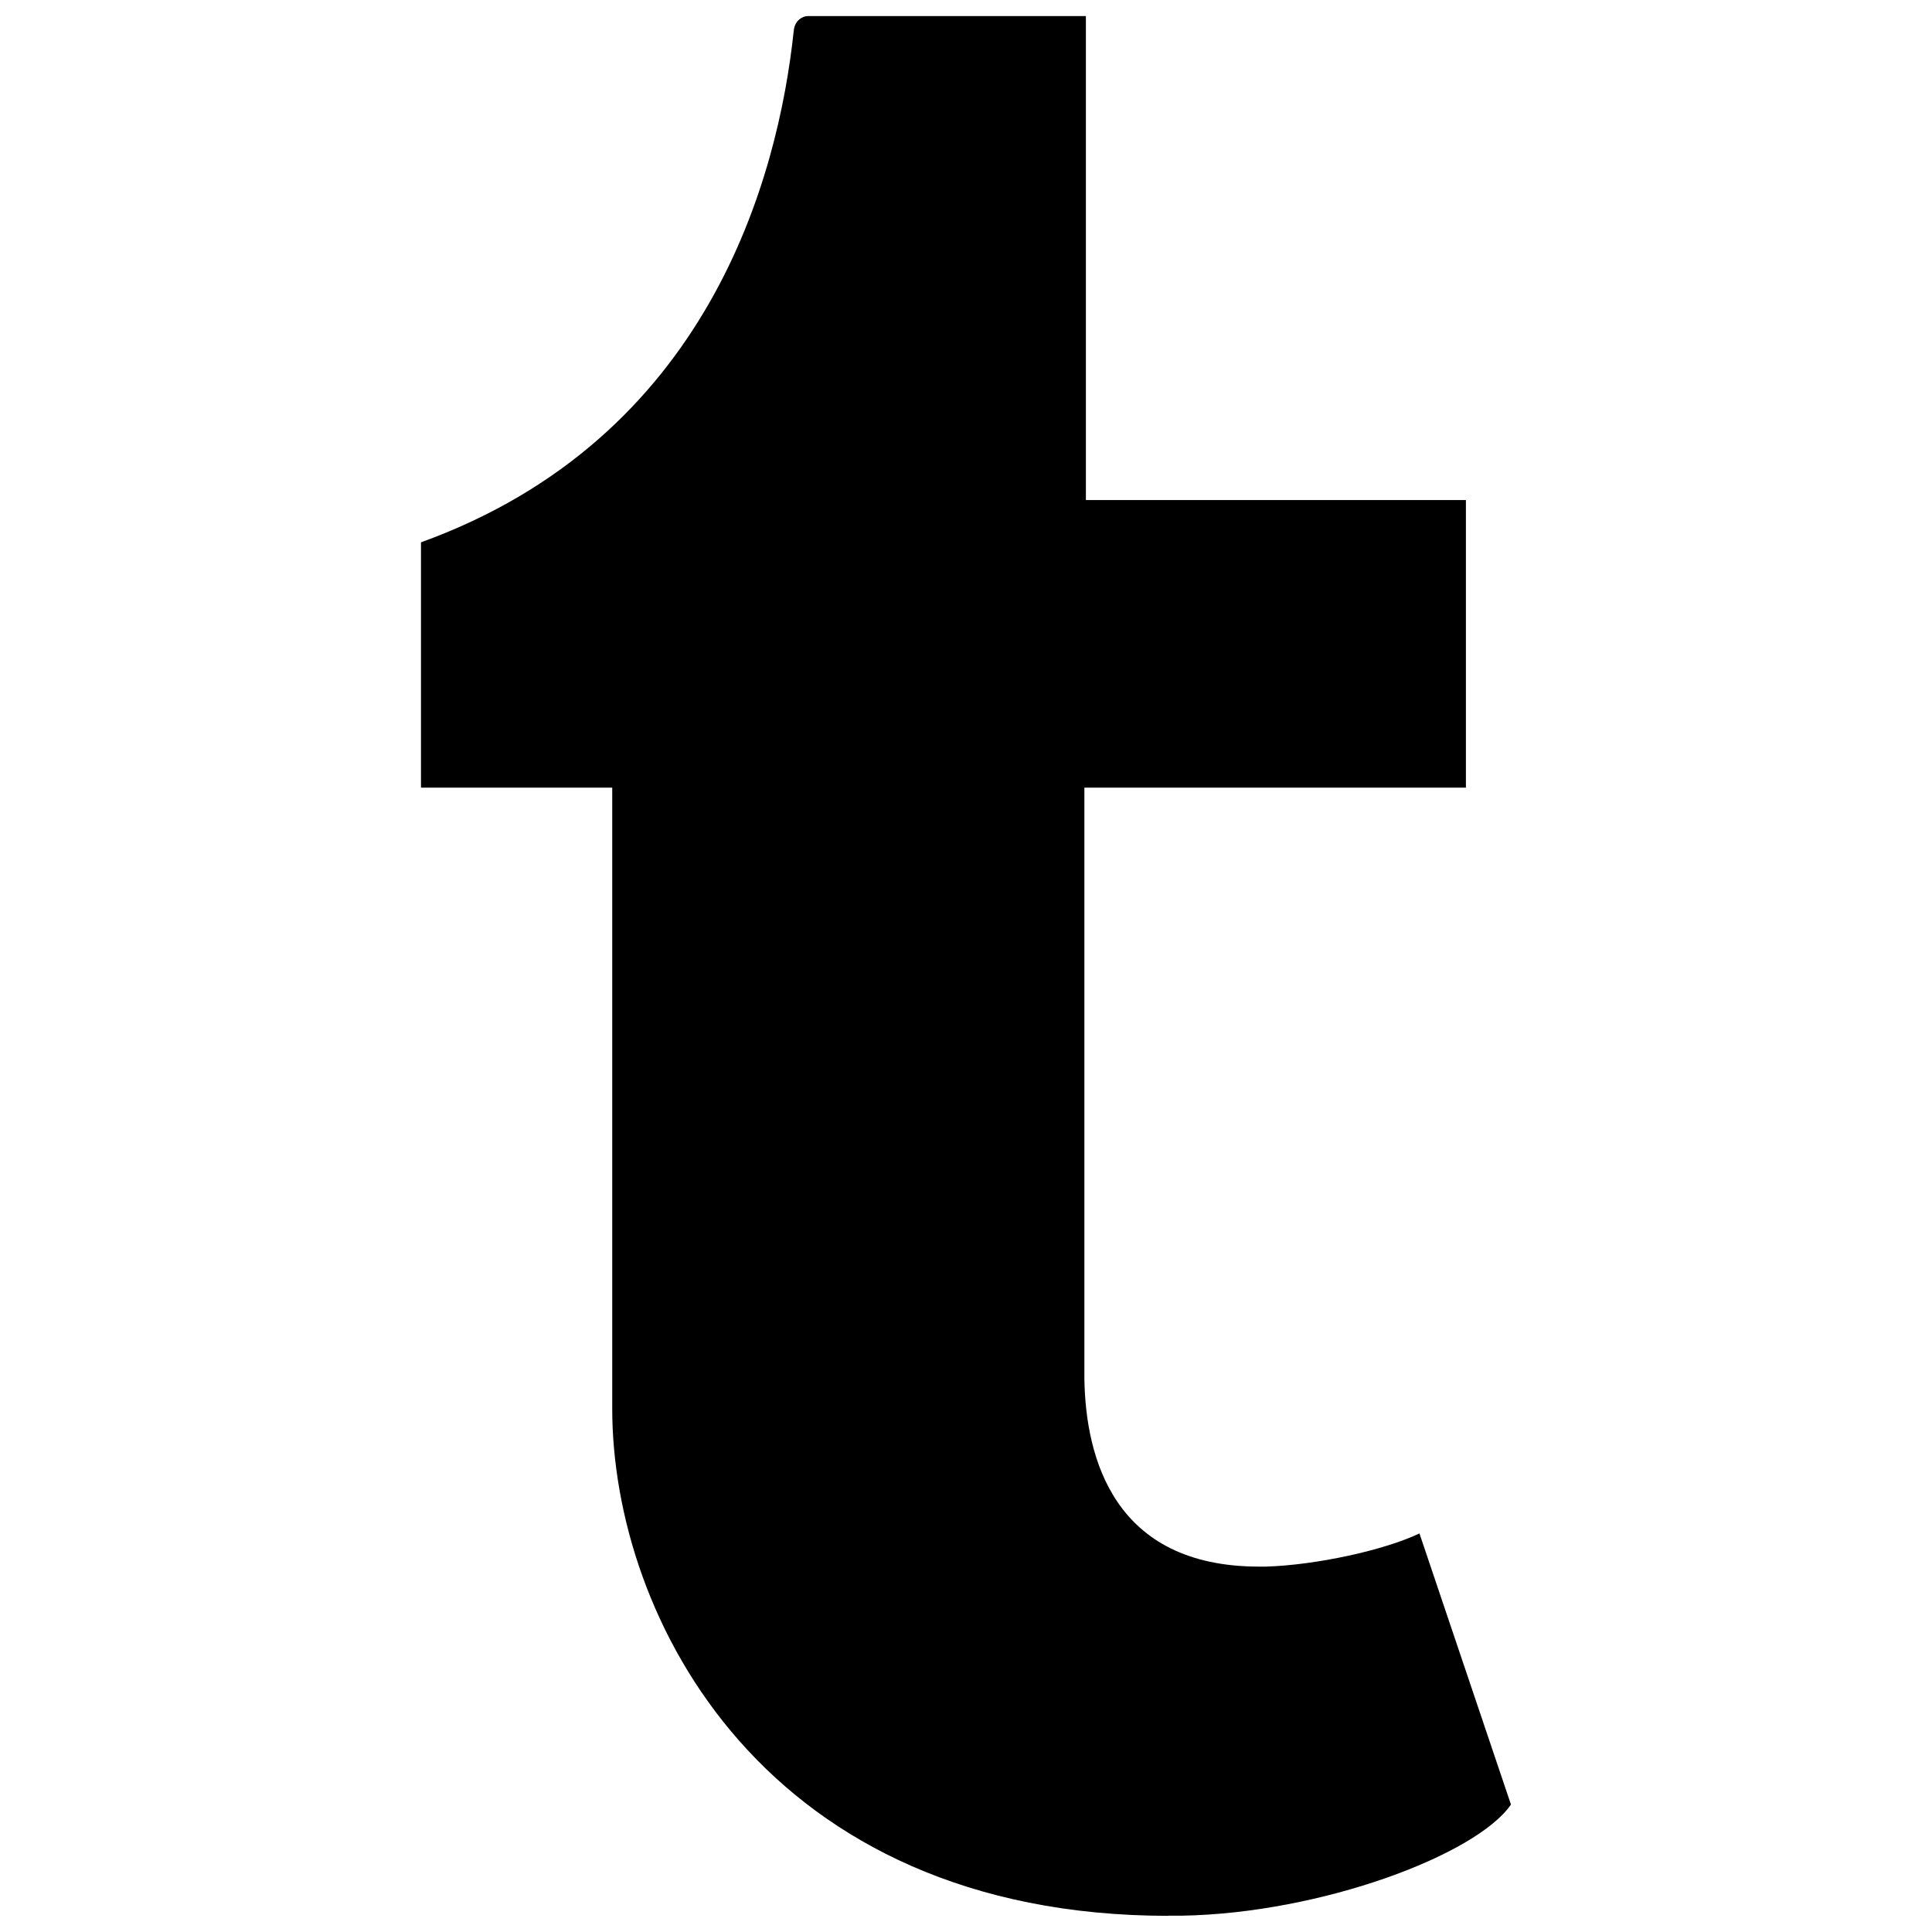
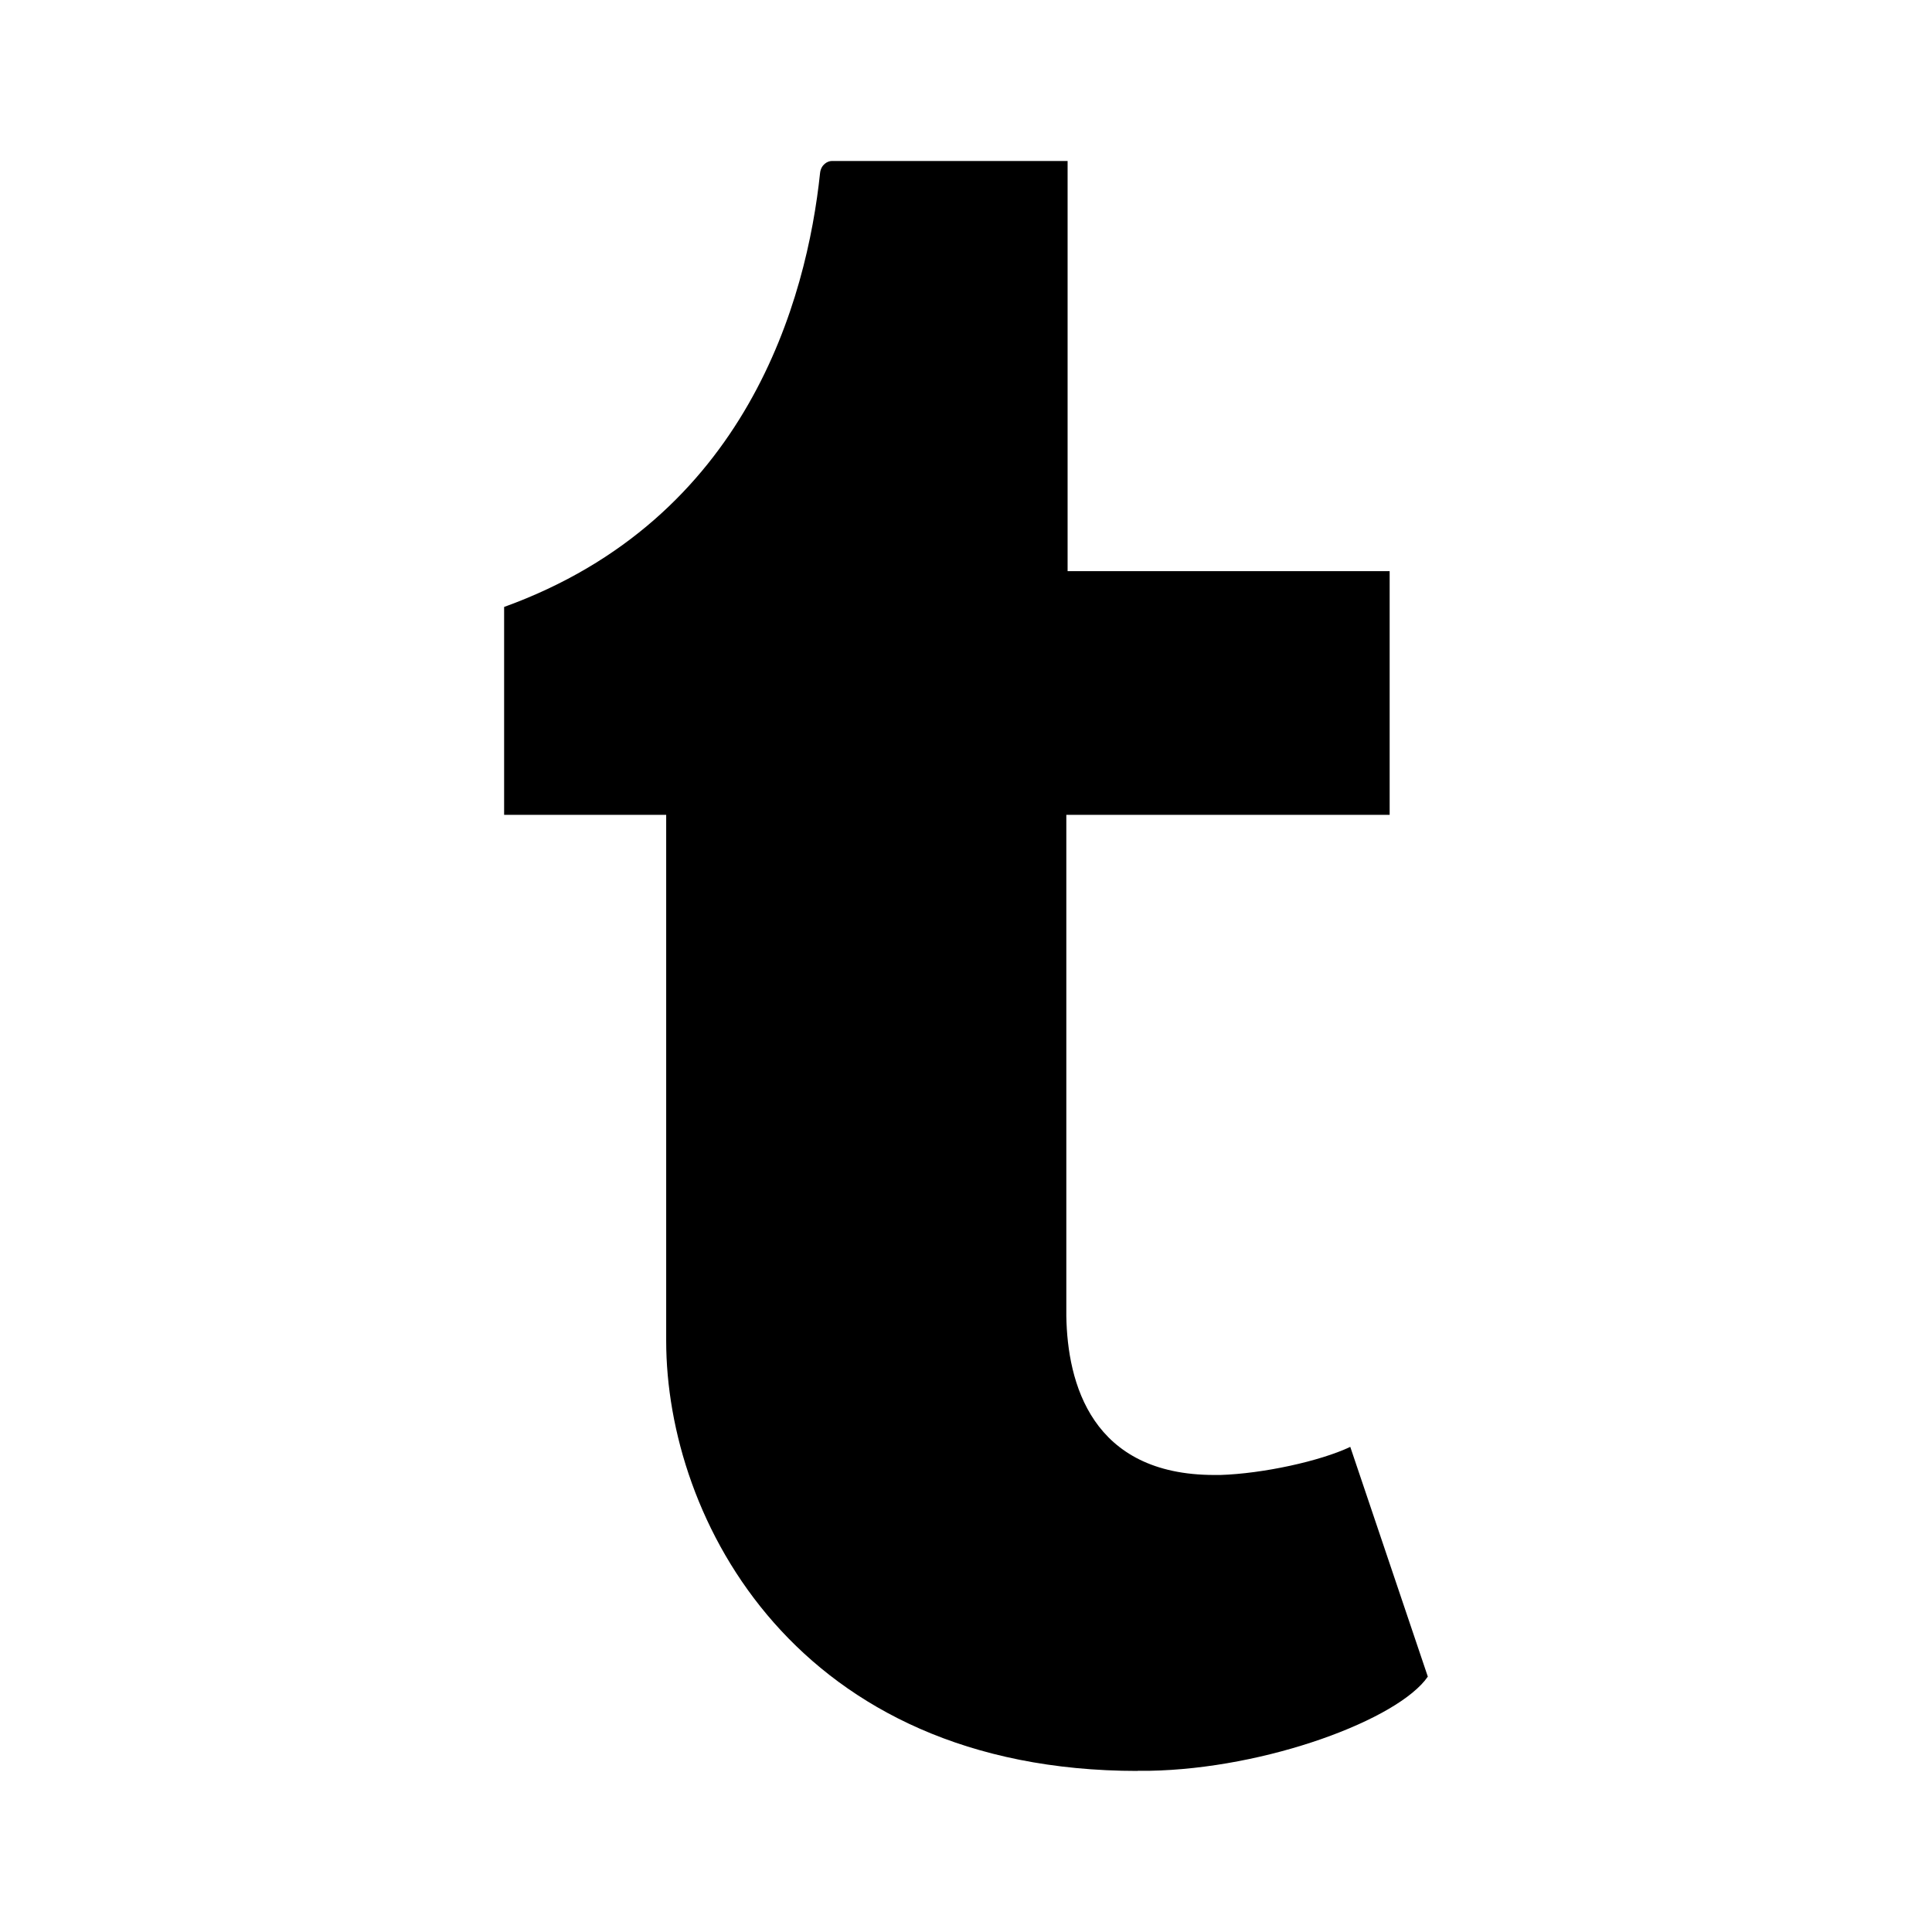
<svg xmlns="http://www.w3.org/2000/svg" viewBox="-2 -2 24 24" fill="currentColor">
-   <g transform="translate(-1.801 -1.8) scale(0.9833)">
+   <g transform="translate(-0.0008 0) scale(0.8333)">
    <path d="M14.563 24c-5.093 0-7.031-3.756-7.031-6.411V9.747H5.116V6.648c3.63-1.313 4.512-4.596 4.71-6.469C9.84.051 9.941 0 9.999 0h3.517v6.114h4.801v3.633h-4.82v7.47c.016 1.001.375 2.371 2.207 2.371h.09c.631-.02 1.486-.205 1.936-.419l1.156 3.425c-.436.636-2.4 1.374-4.156 1.404h-.178l.011.002z" />
  </g>
</svg>
